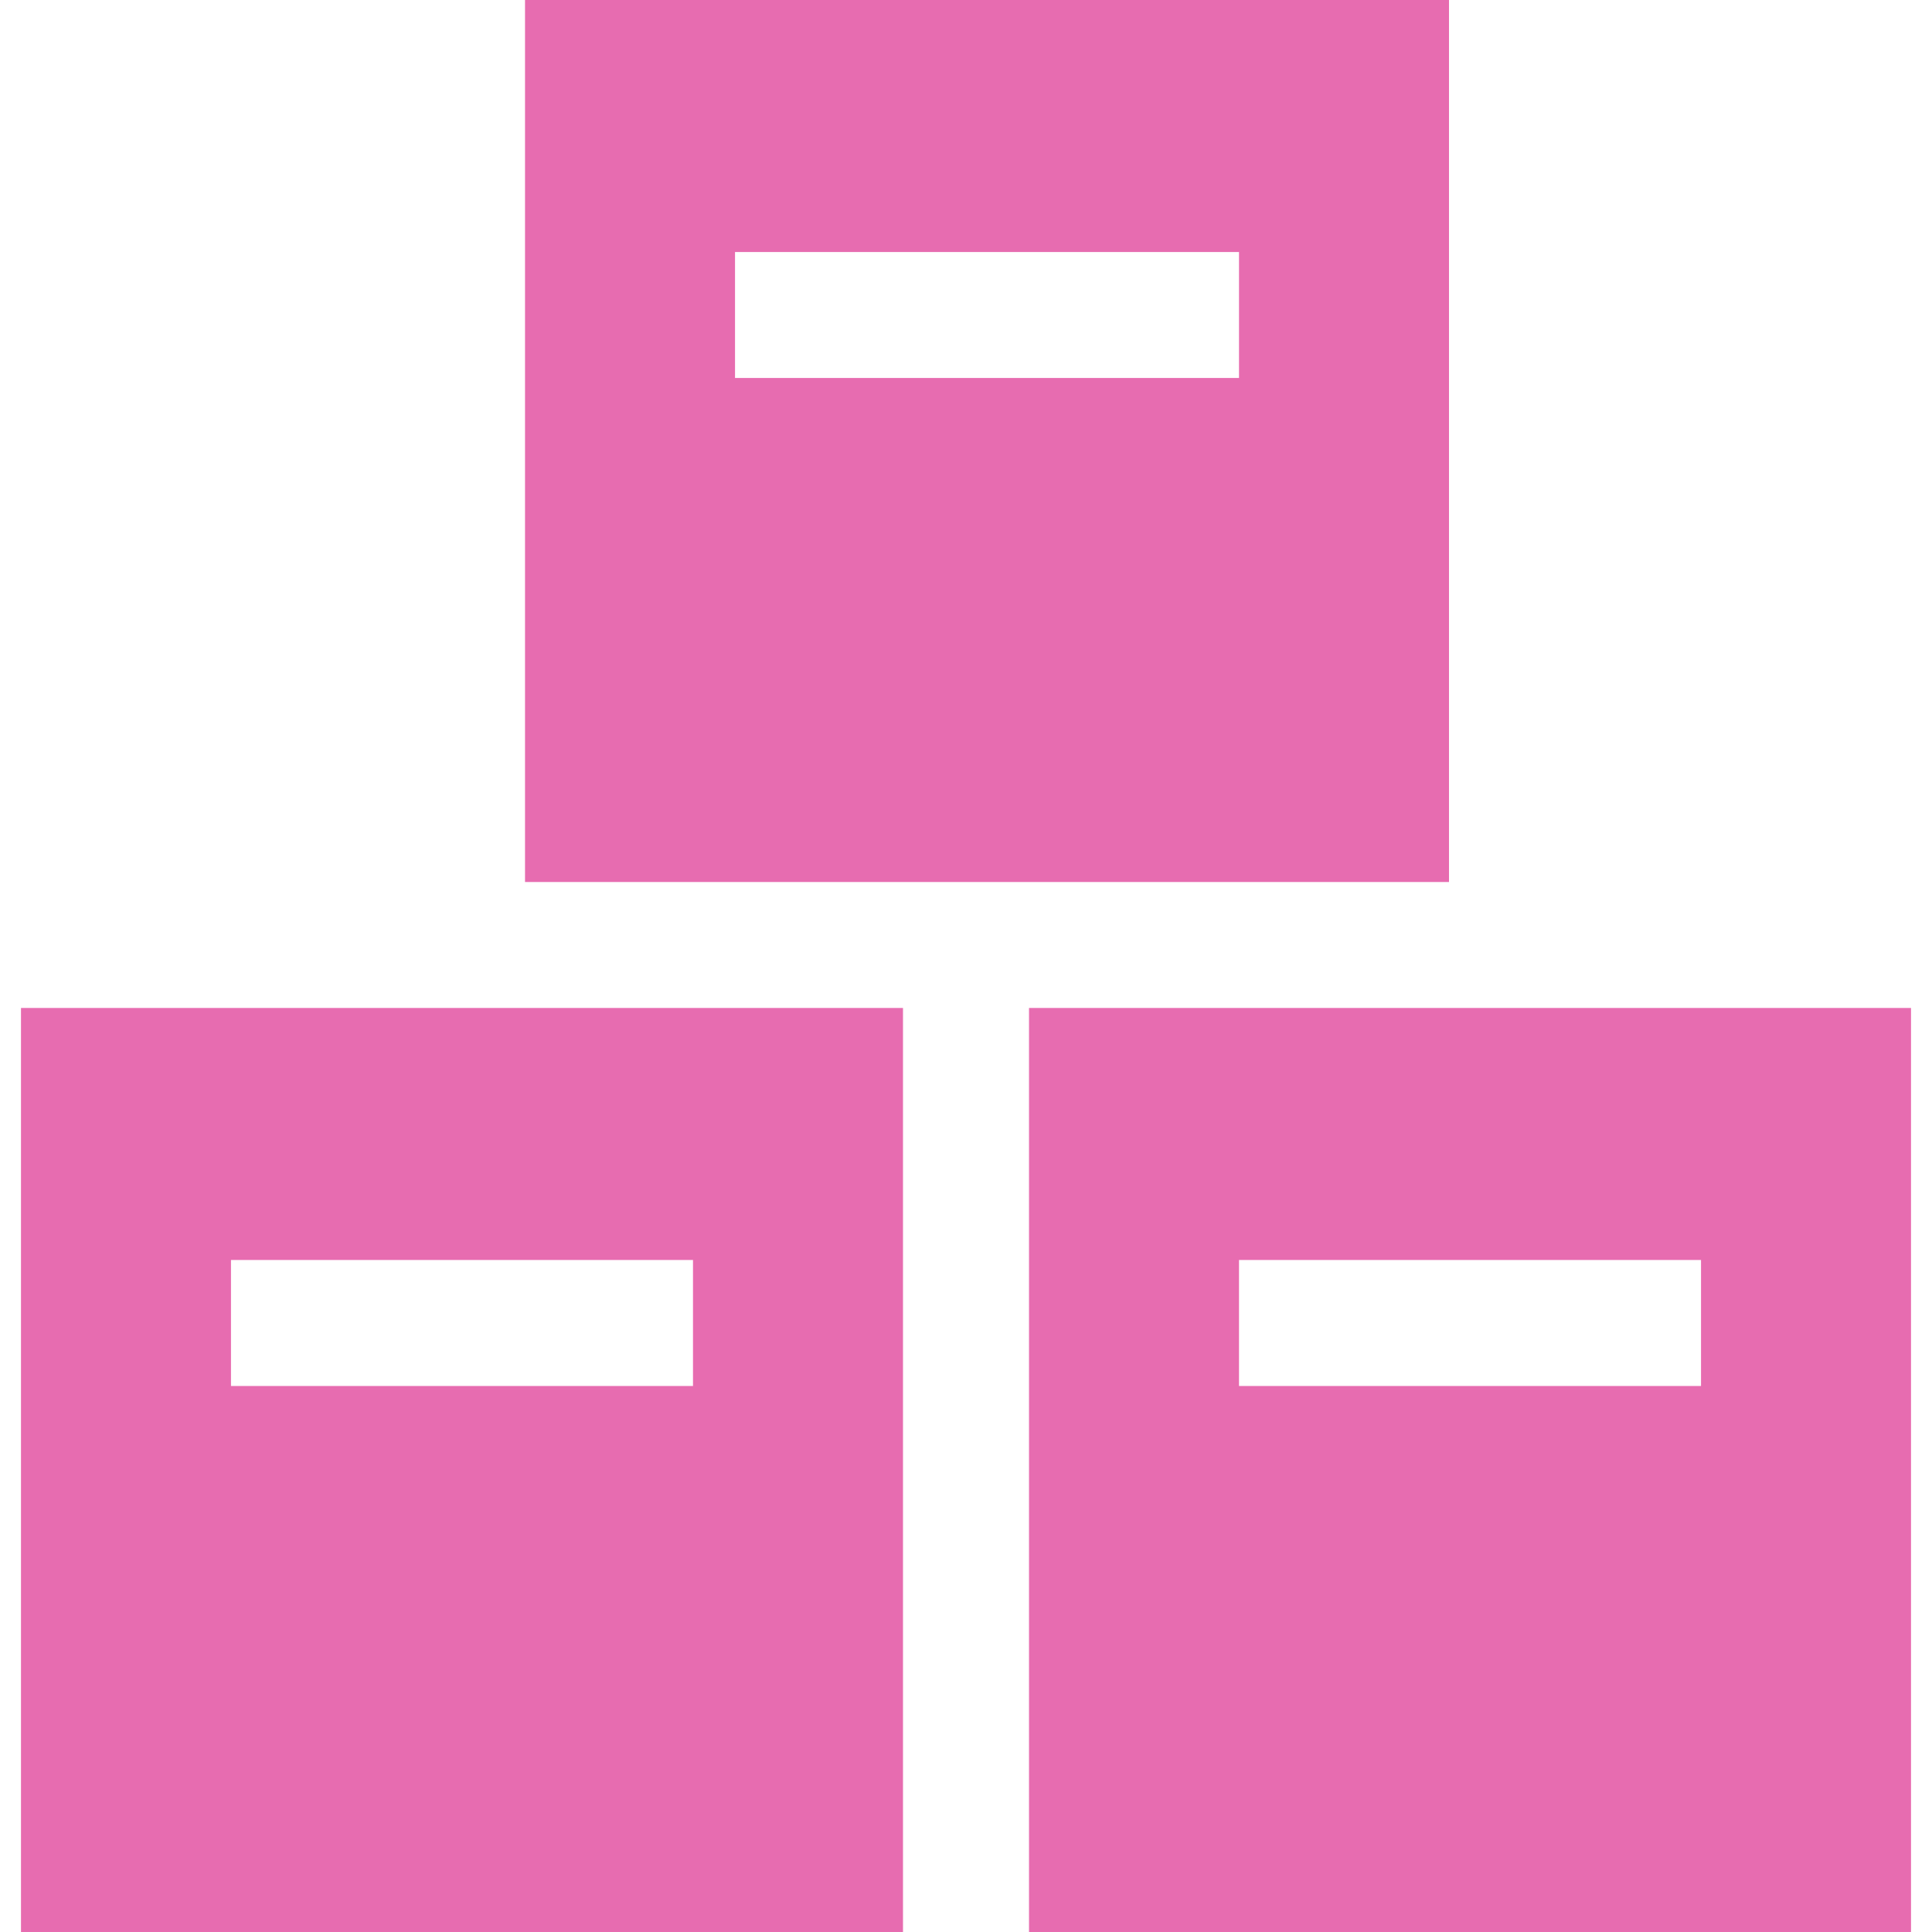
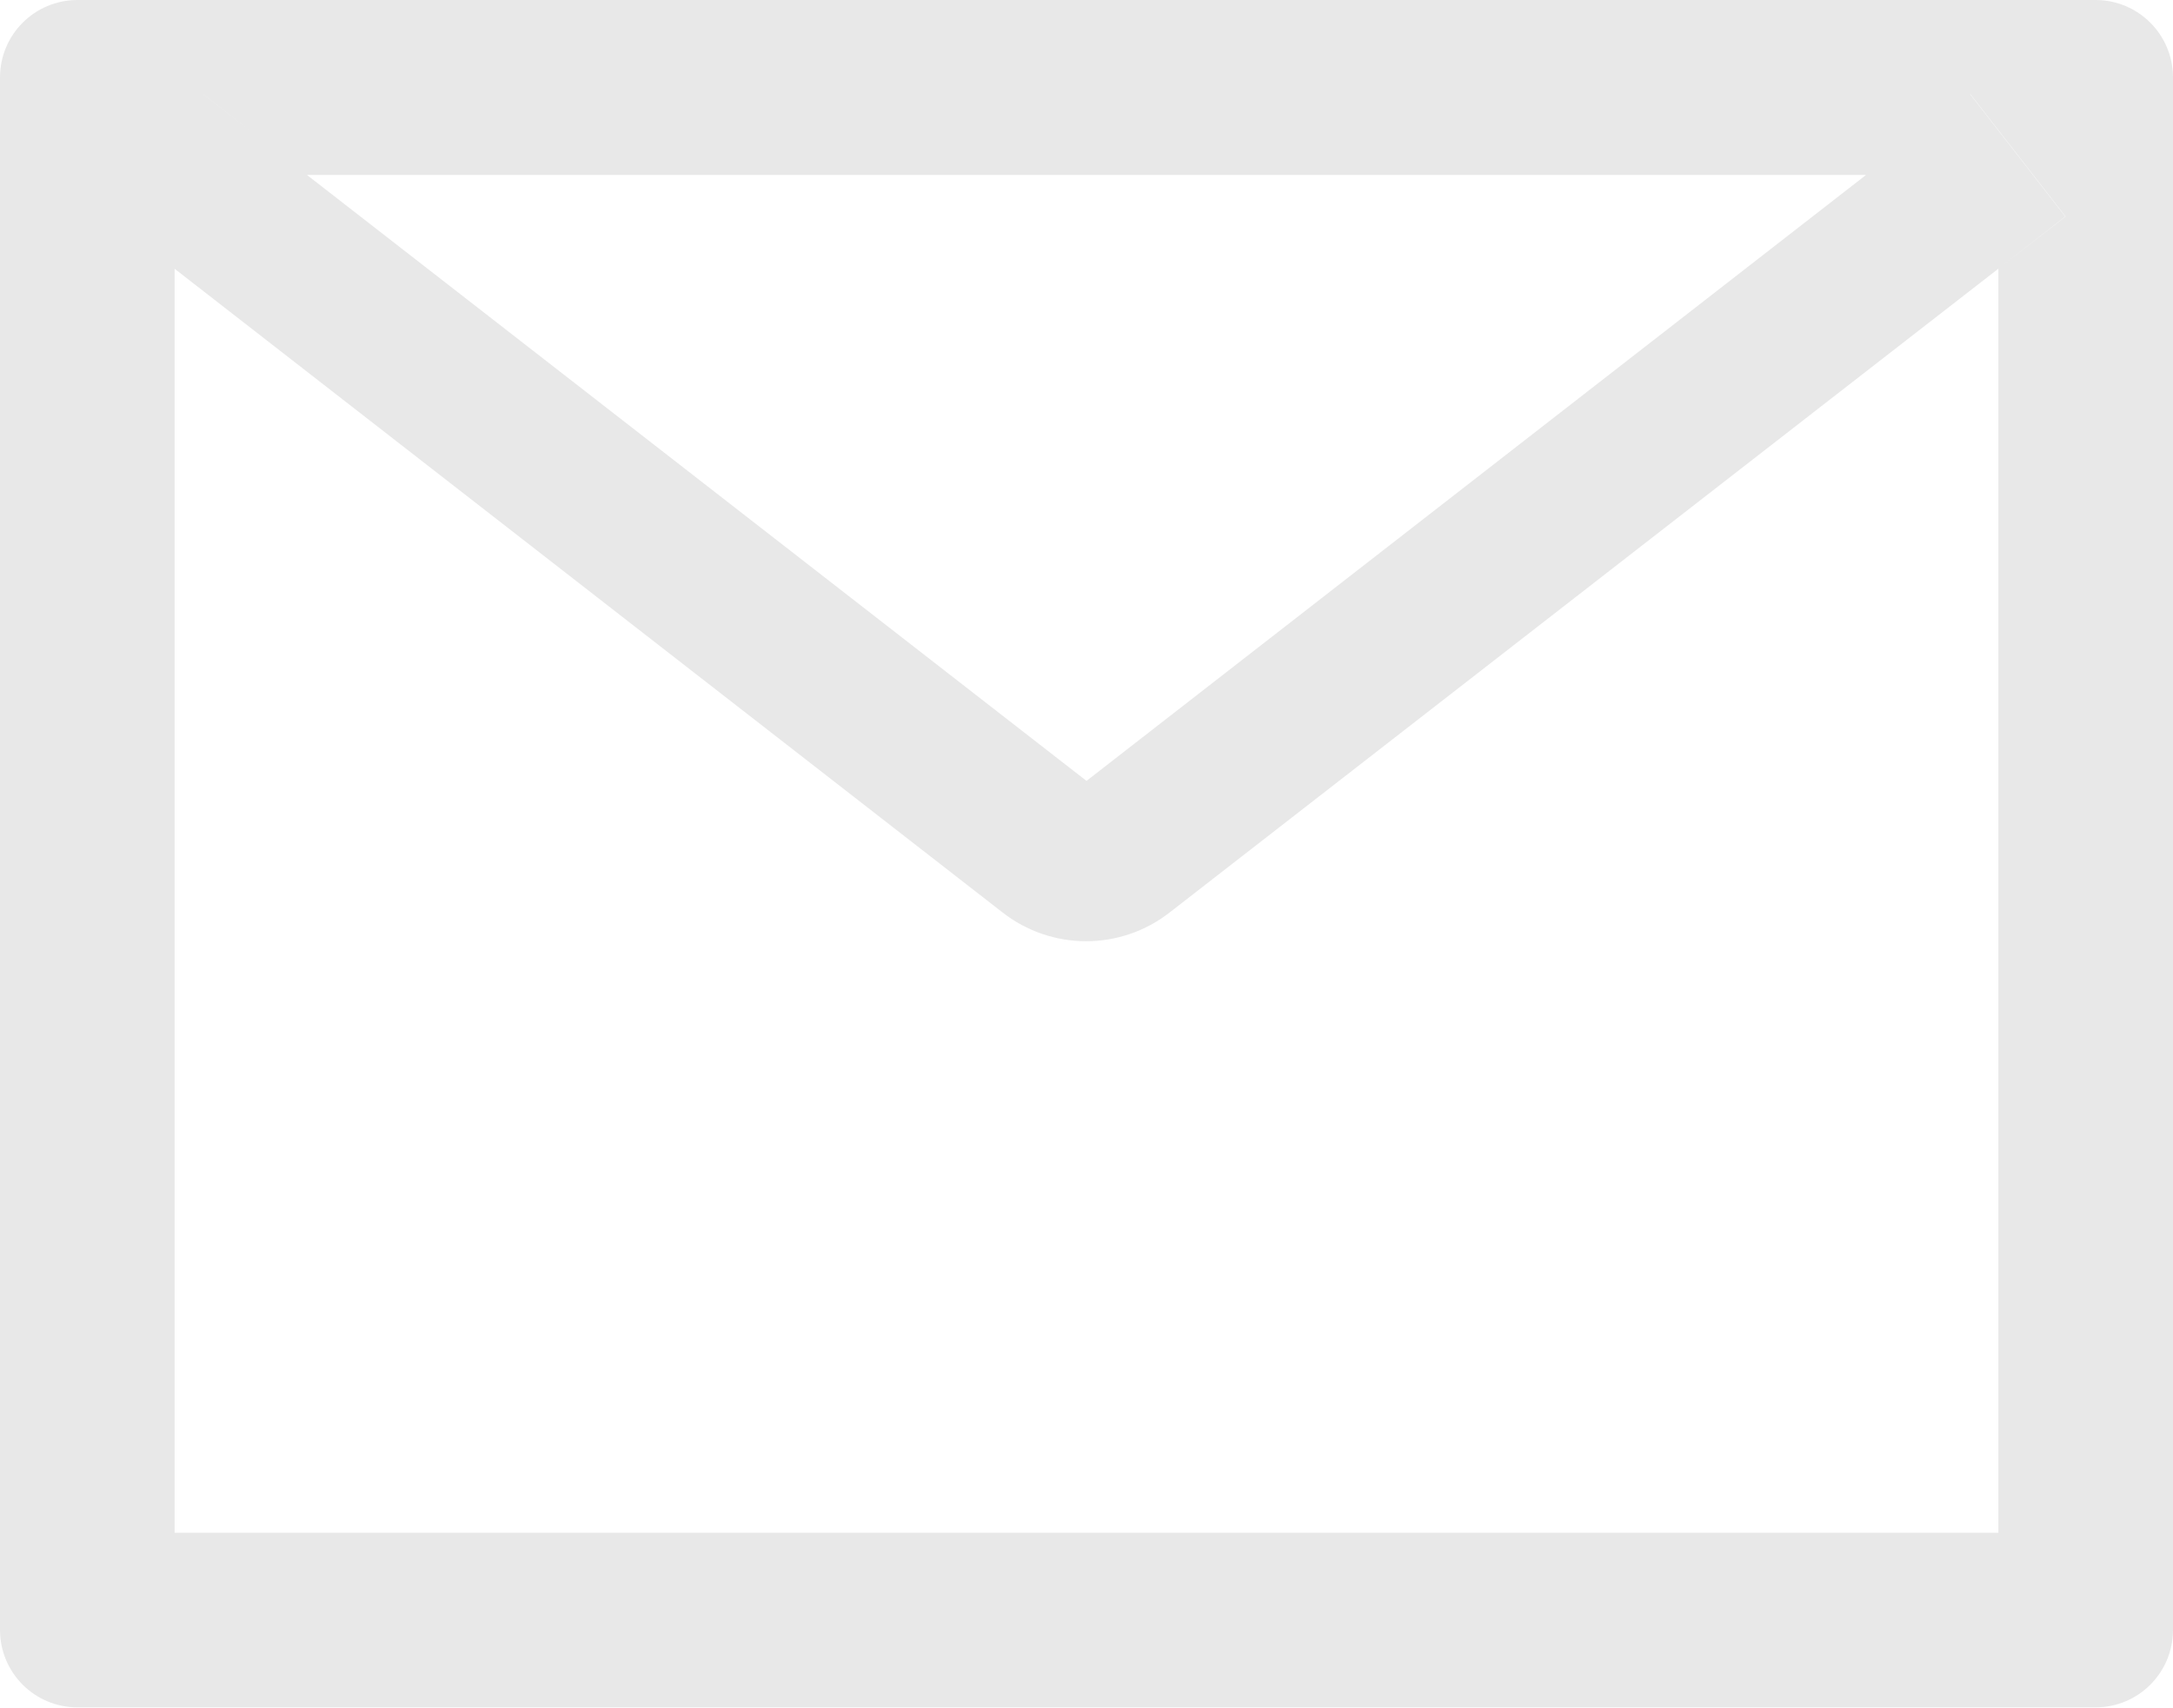
- <svg xmlns="http://www.w3.org/2000/svg" width="36" height="36" viewBox="0 0 36 36" fill="none">
-   <path d="M9.783 0V16.435H27V0H9.783ZM23.087 7.043H13.696V4.696H23.087V7.043Z" fill="#E76CB0" />
-   <path d="M0.391 18.782V36H16.826V18.782H0.391ZM12.913 25.826H4.304V23.478H12.913V25.826Z" fill="#E76CB0" />
-   <path d="M19.174 18.782V36H35.609V18.782H19.174ZM31.696 25.826H23.087V23.478H31.696V25.826Z" fill="#E76CB0" />
+ <svg xmlns="http://www.w3.org/2000/svg" width="14" height="11" viewBox="0 0 14 11" fill="none">
+   <path d="M13.5 0H0.5C0.223 0 0 0.223 0 0.5V10.5C0 10.777 0.223 11 0.5 11H13.5C13.777 11 14 10.777 14 10.5V0.5C14 0.223 13.777 0 13.5 0ZM12.875 1.731V9.875H1.125V1.731L0.694 1.395L1.308 0.606L1.977 1.127H12.025L12.694 0.606L13.308 1.395L12.875 1.731ZM12.025 1.125L7 5.031L1.975 1.125L1.306 0.605L0.692 1.394L1.123 1.73L6.461 5.88C6.614 5.999 6.803 6.064 6.998 6.064C7.192 6.064 7.381 5.999 7.534 5.88L12.875 1.731L13.306 1.395L12.692 0.606L12.025 1.125Z" fill="#E8E8E8" />
</svg>
